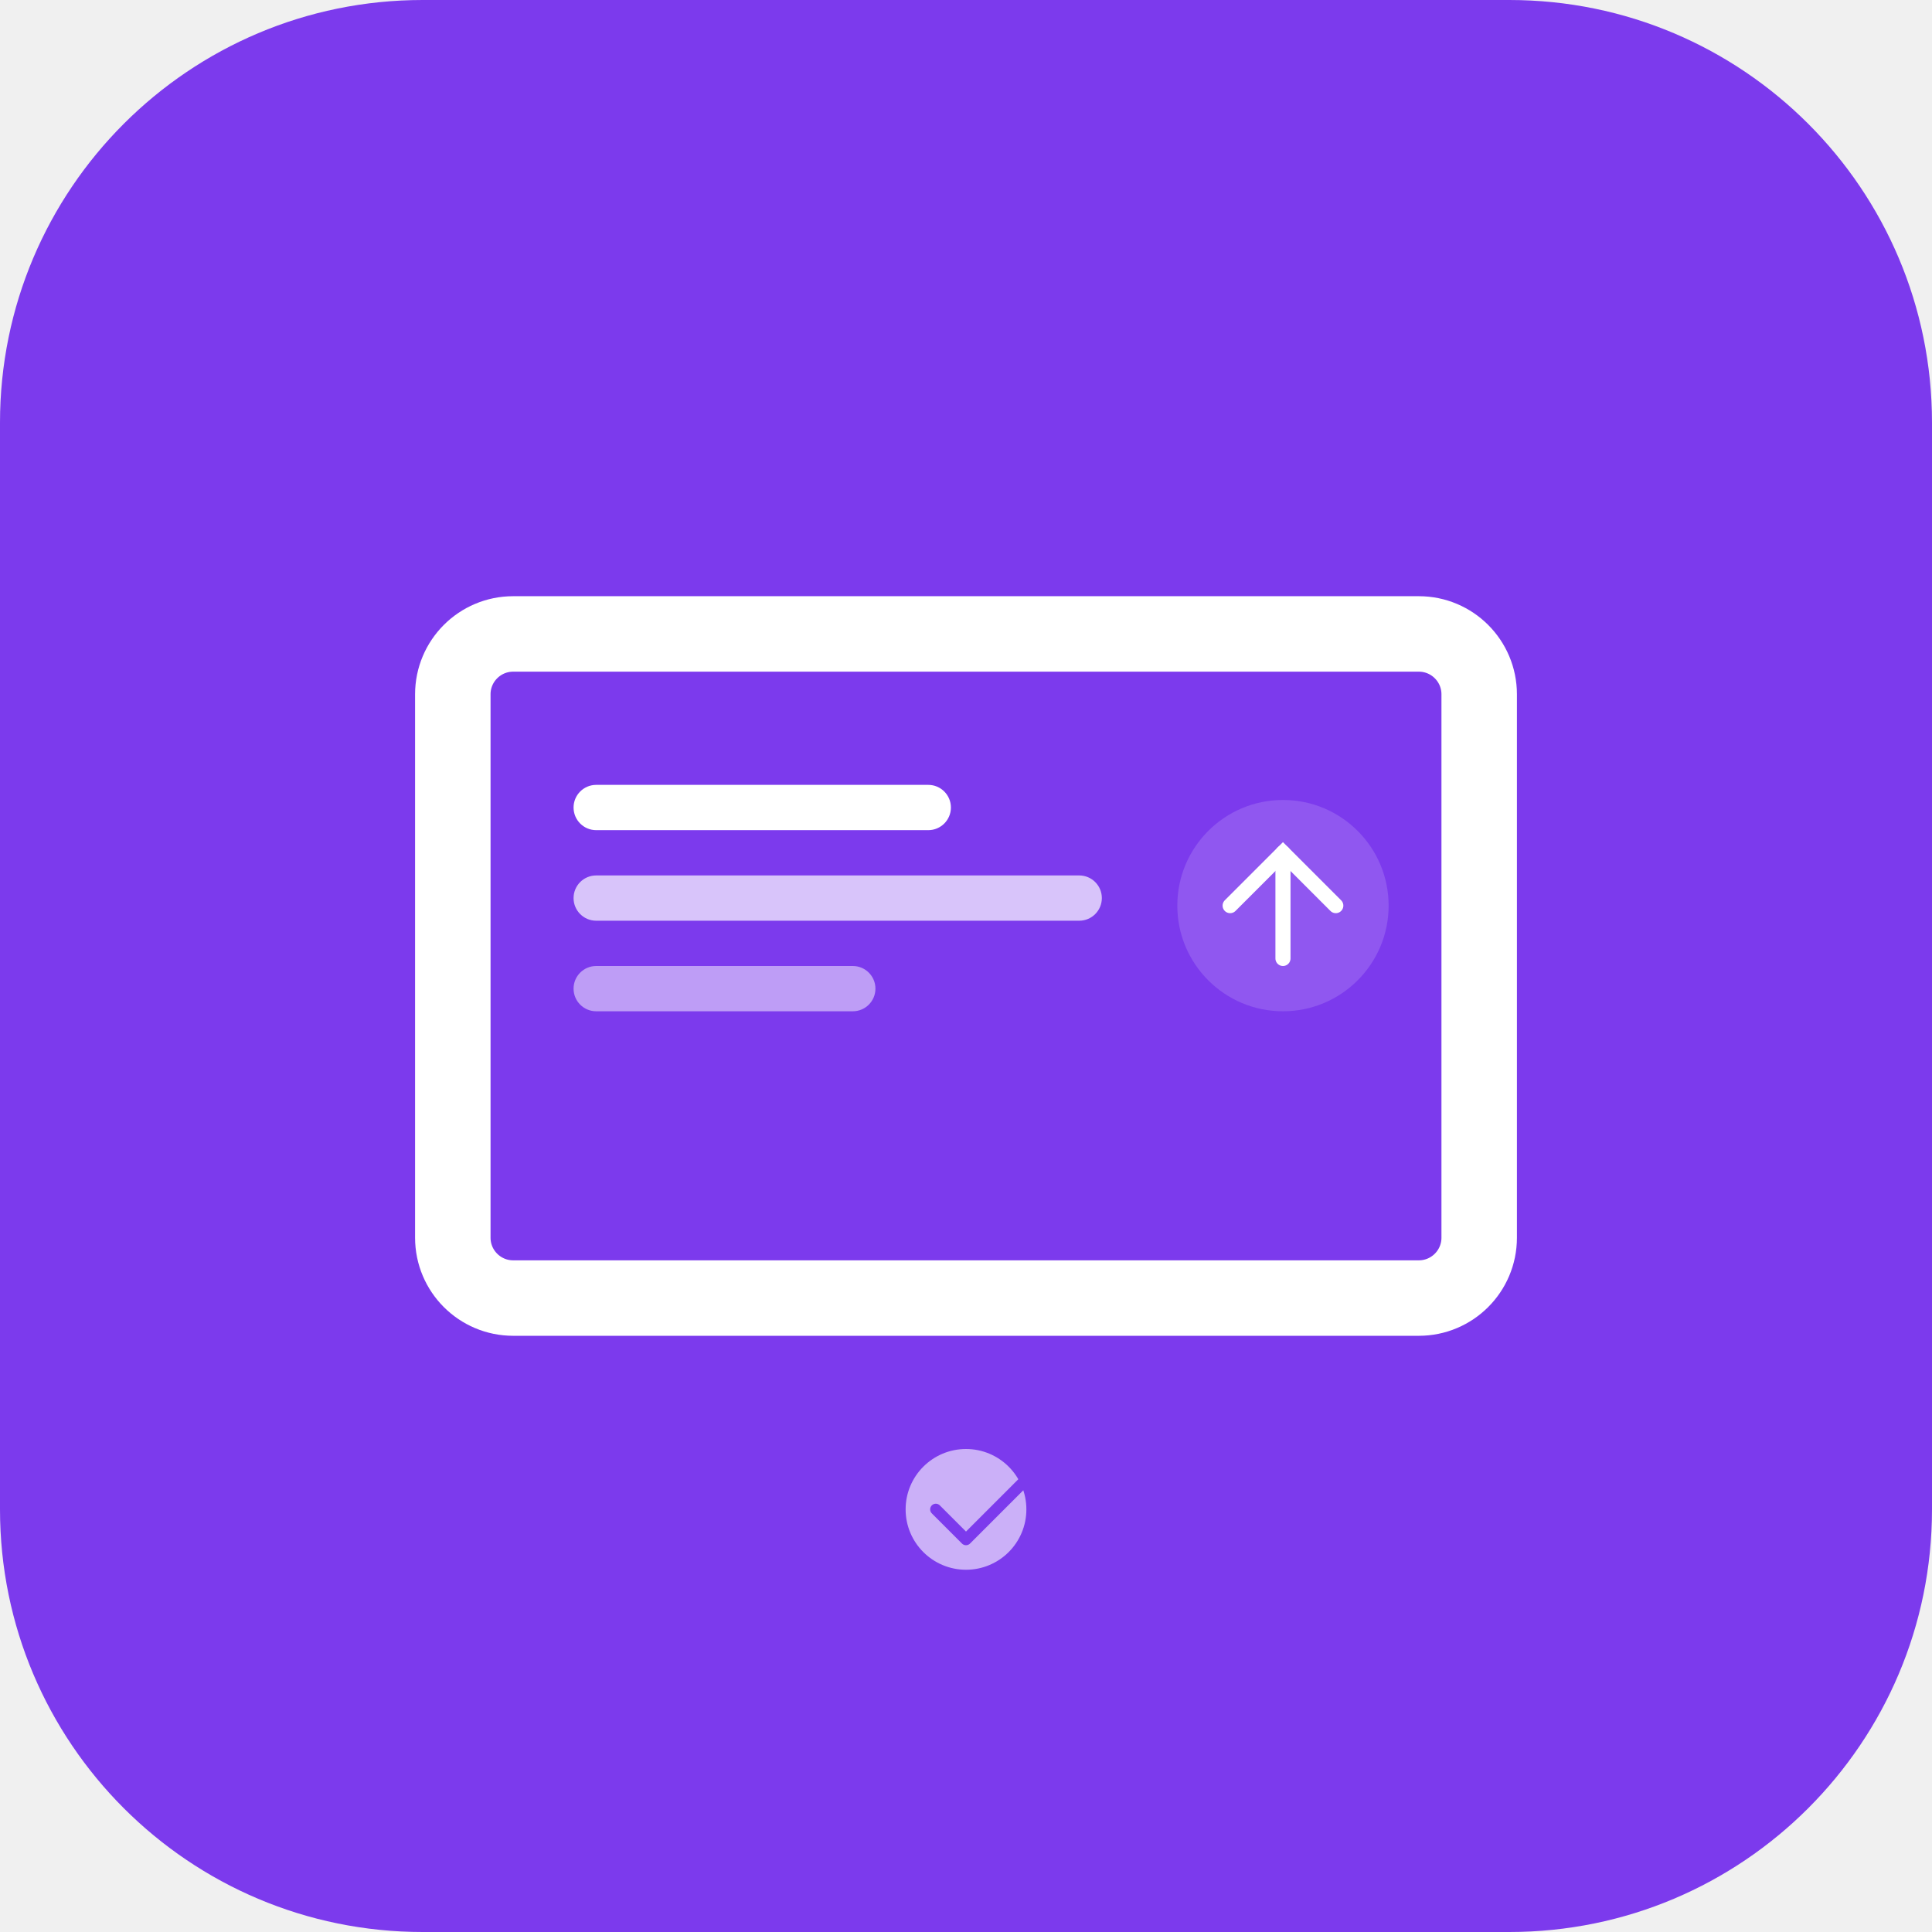
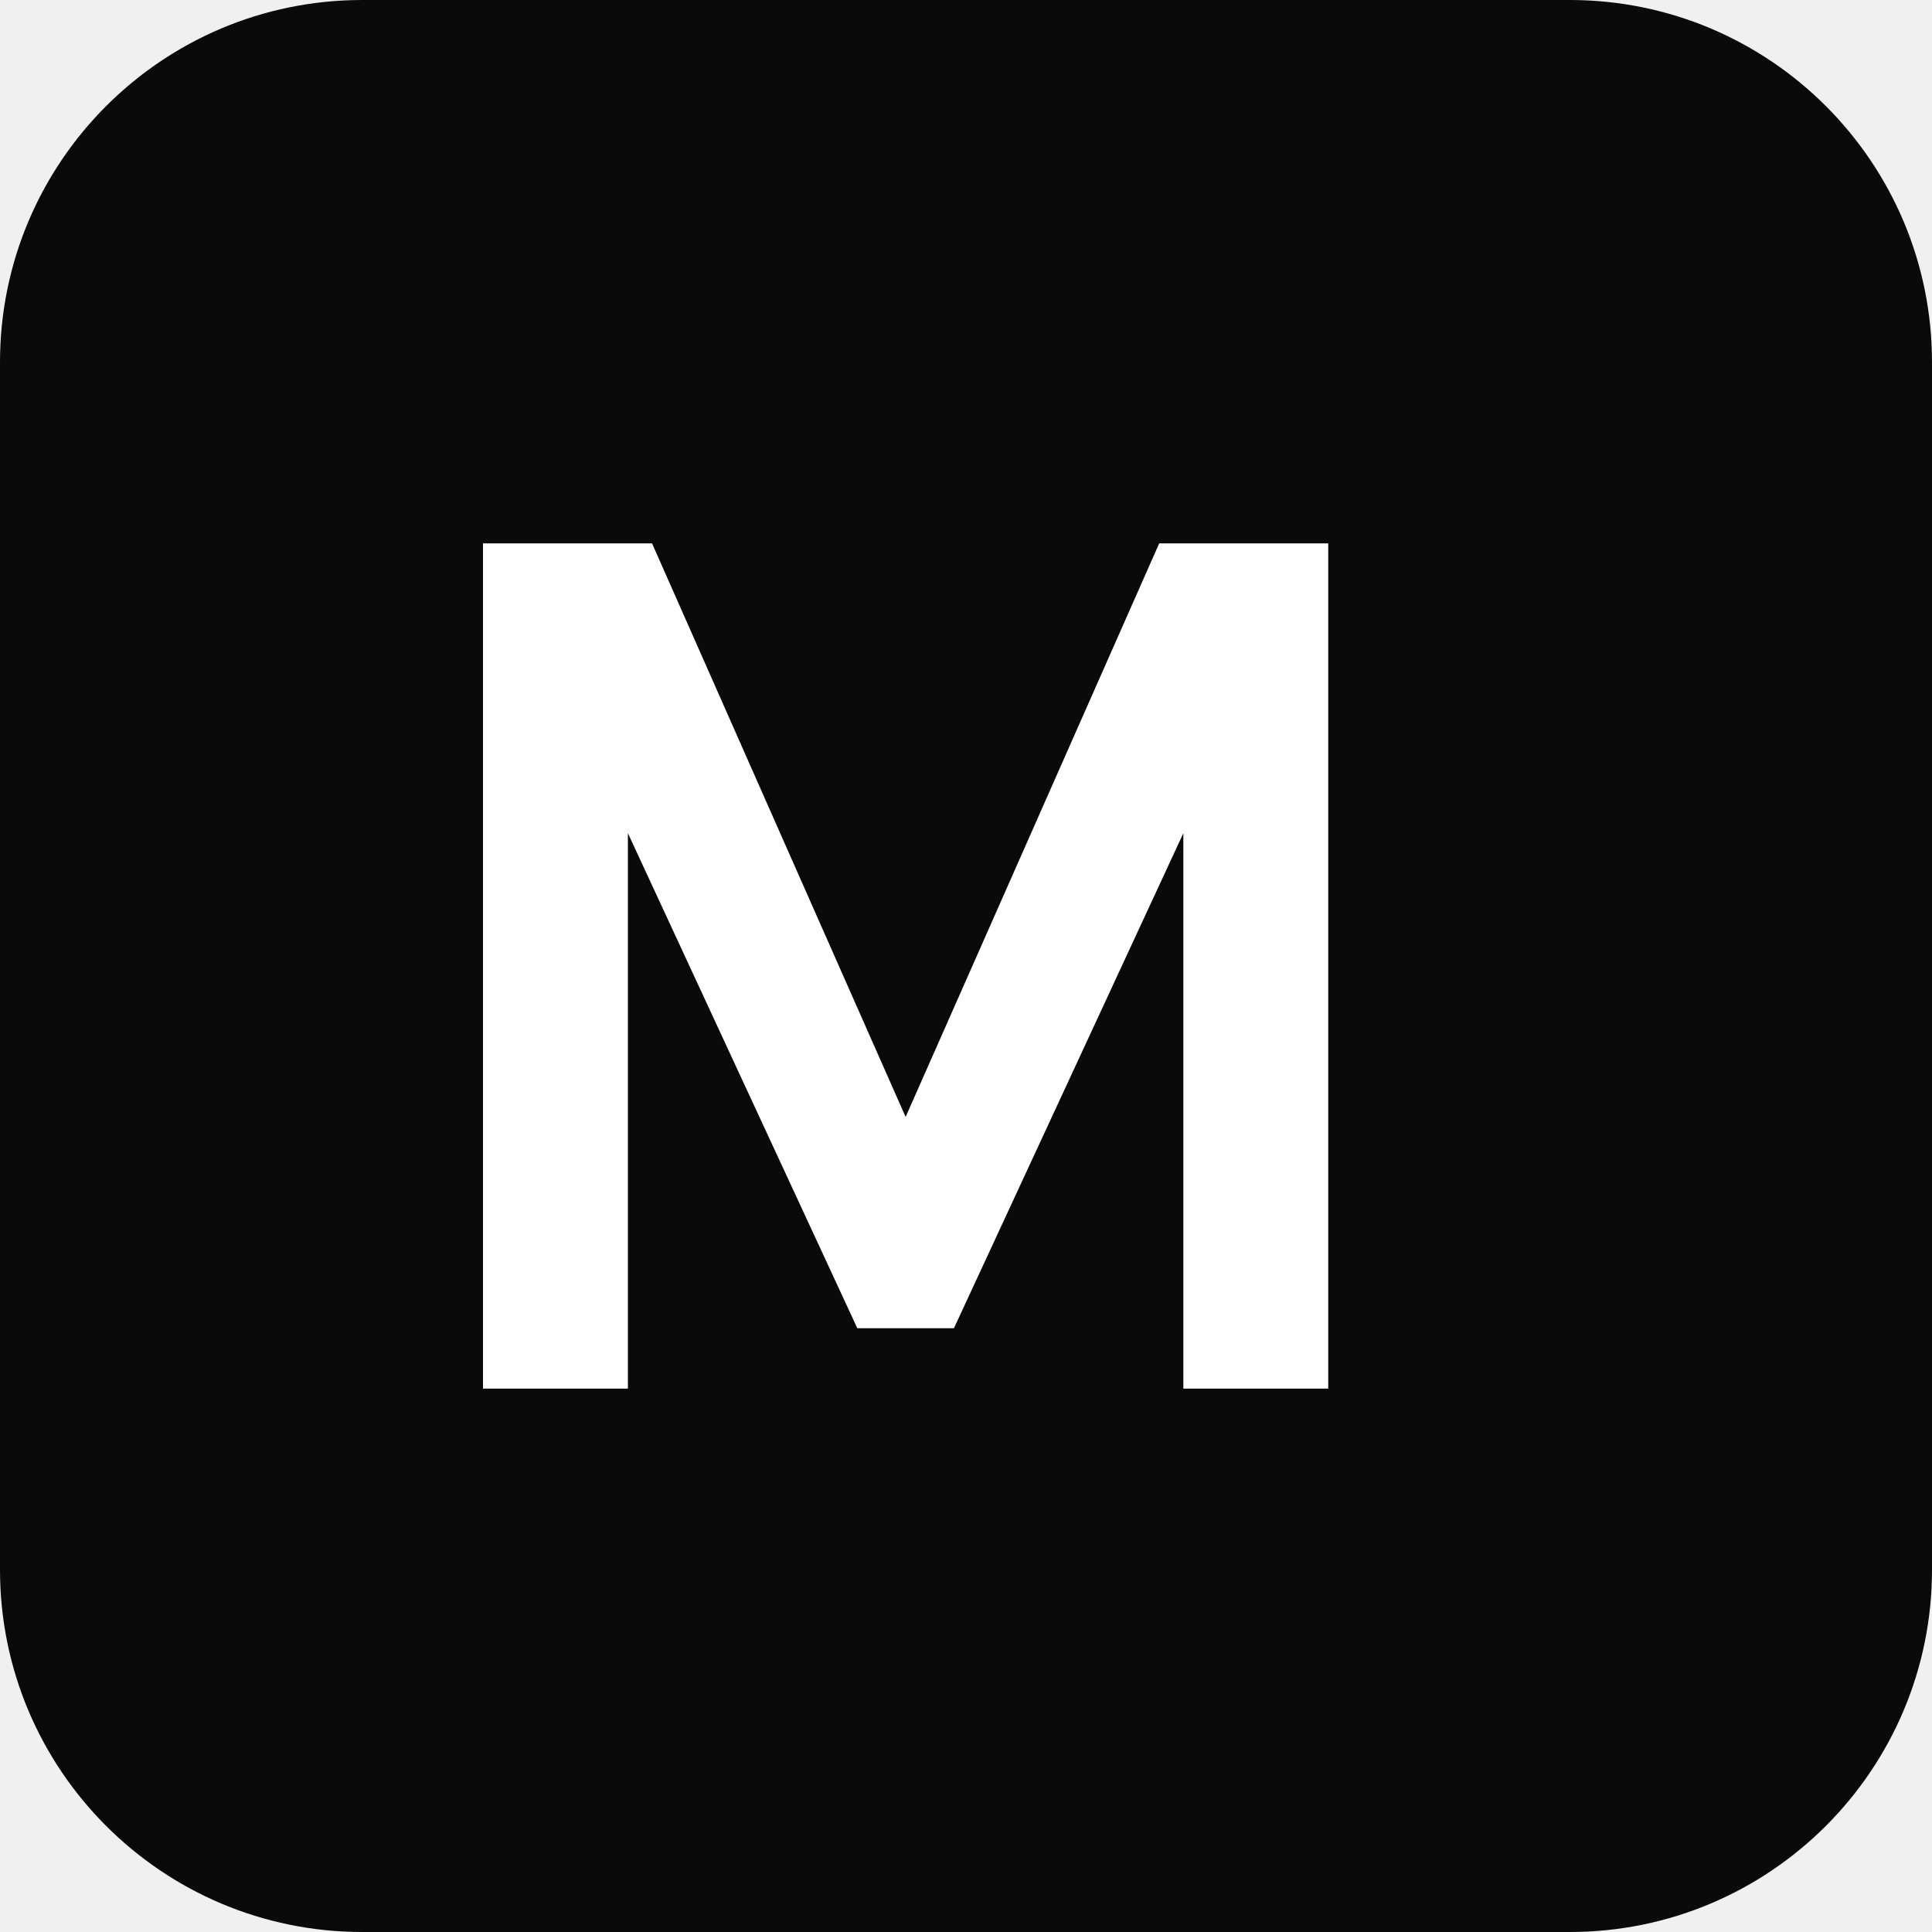
- <svg xmlns="http://www.w3.org/2000/svg" viewBox="0 0 512 512">
-   <rect width="512" height="512" rx="112" fill="#7c3aed" />
-   <rect x="120" y="168" width="272" height="176" rx="16" fill="none" stroke="white" stroke-width="20" />
-   <rect x="152" y="208" width="100" height="12" rx="6" fill="white" />
-   <rect x="152" y="232" width="140" height="12" rx="6" fill="white" opacity="0.7" />
-   <rect x="152" y="256" width="80" height="12" rx="6" fill="white" opacity="0.5" />
-   <circle cx="340" cy="240" r="28" fill="white" opacity="0.15" />
-   <path d="M326 240 l14-14 l14 14" stroke="white" stroke-width="4" fill="none" stroke-linecap="round" />
-   <path d="M340 226 l0 28" stroke="white" stroke-width="4" fill="none" stroke-linecap="round" />
-   <rect x="200" y="344" width="112" height="6" rx="3" fill="white" opacity="0.4" />
-   <circle cx="256" cy="400" r="16" fill="white" opacity="0.6" />
-   <path d="M248 400 l8 8 l16-16" stroke="#7c3aed" stroke-width="3" fill="none" stroke-linecap="round" stroke-linejoin="round" />
+ <svg xmlns="http://www.w3.org/2000/svg" viewBox="0 0 32 32" fill="none">
+   <rect width="32" height="32" rx="6" fill="#0a0a0a" />
+   <path d="M8 23V9h2.8l4.2 9.5L19.2 9H22v14h-2.4V13.8L15.8 22h-1.6l-3.8-8.2V23H8z" fill="#fff" />
</svg>
